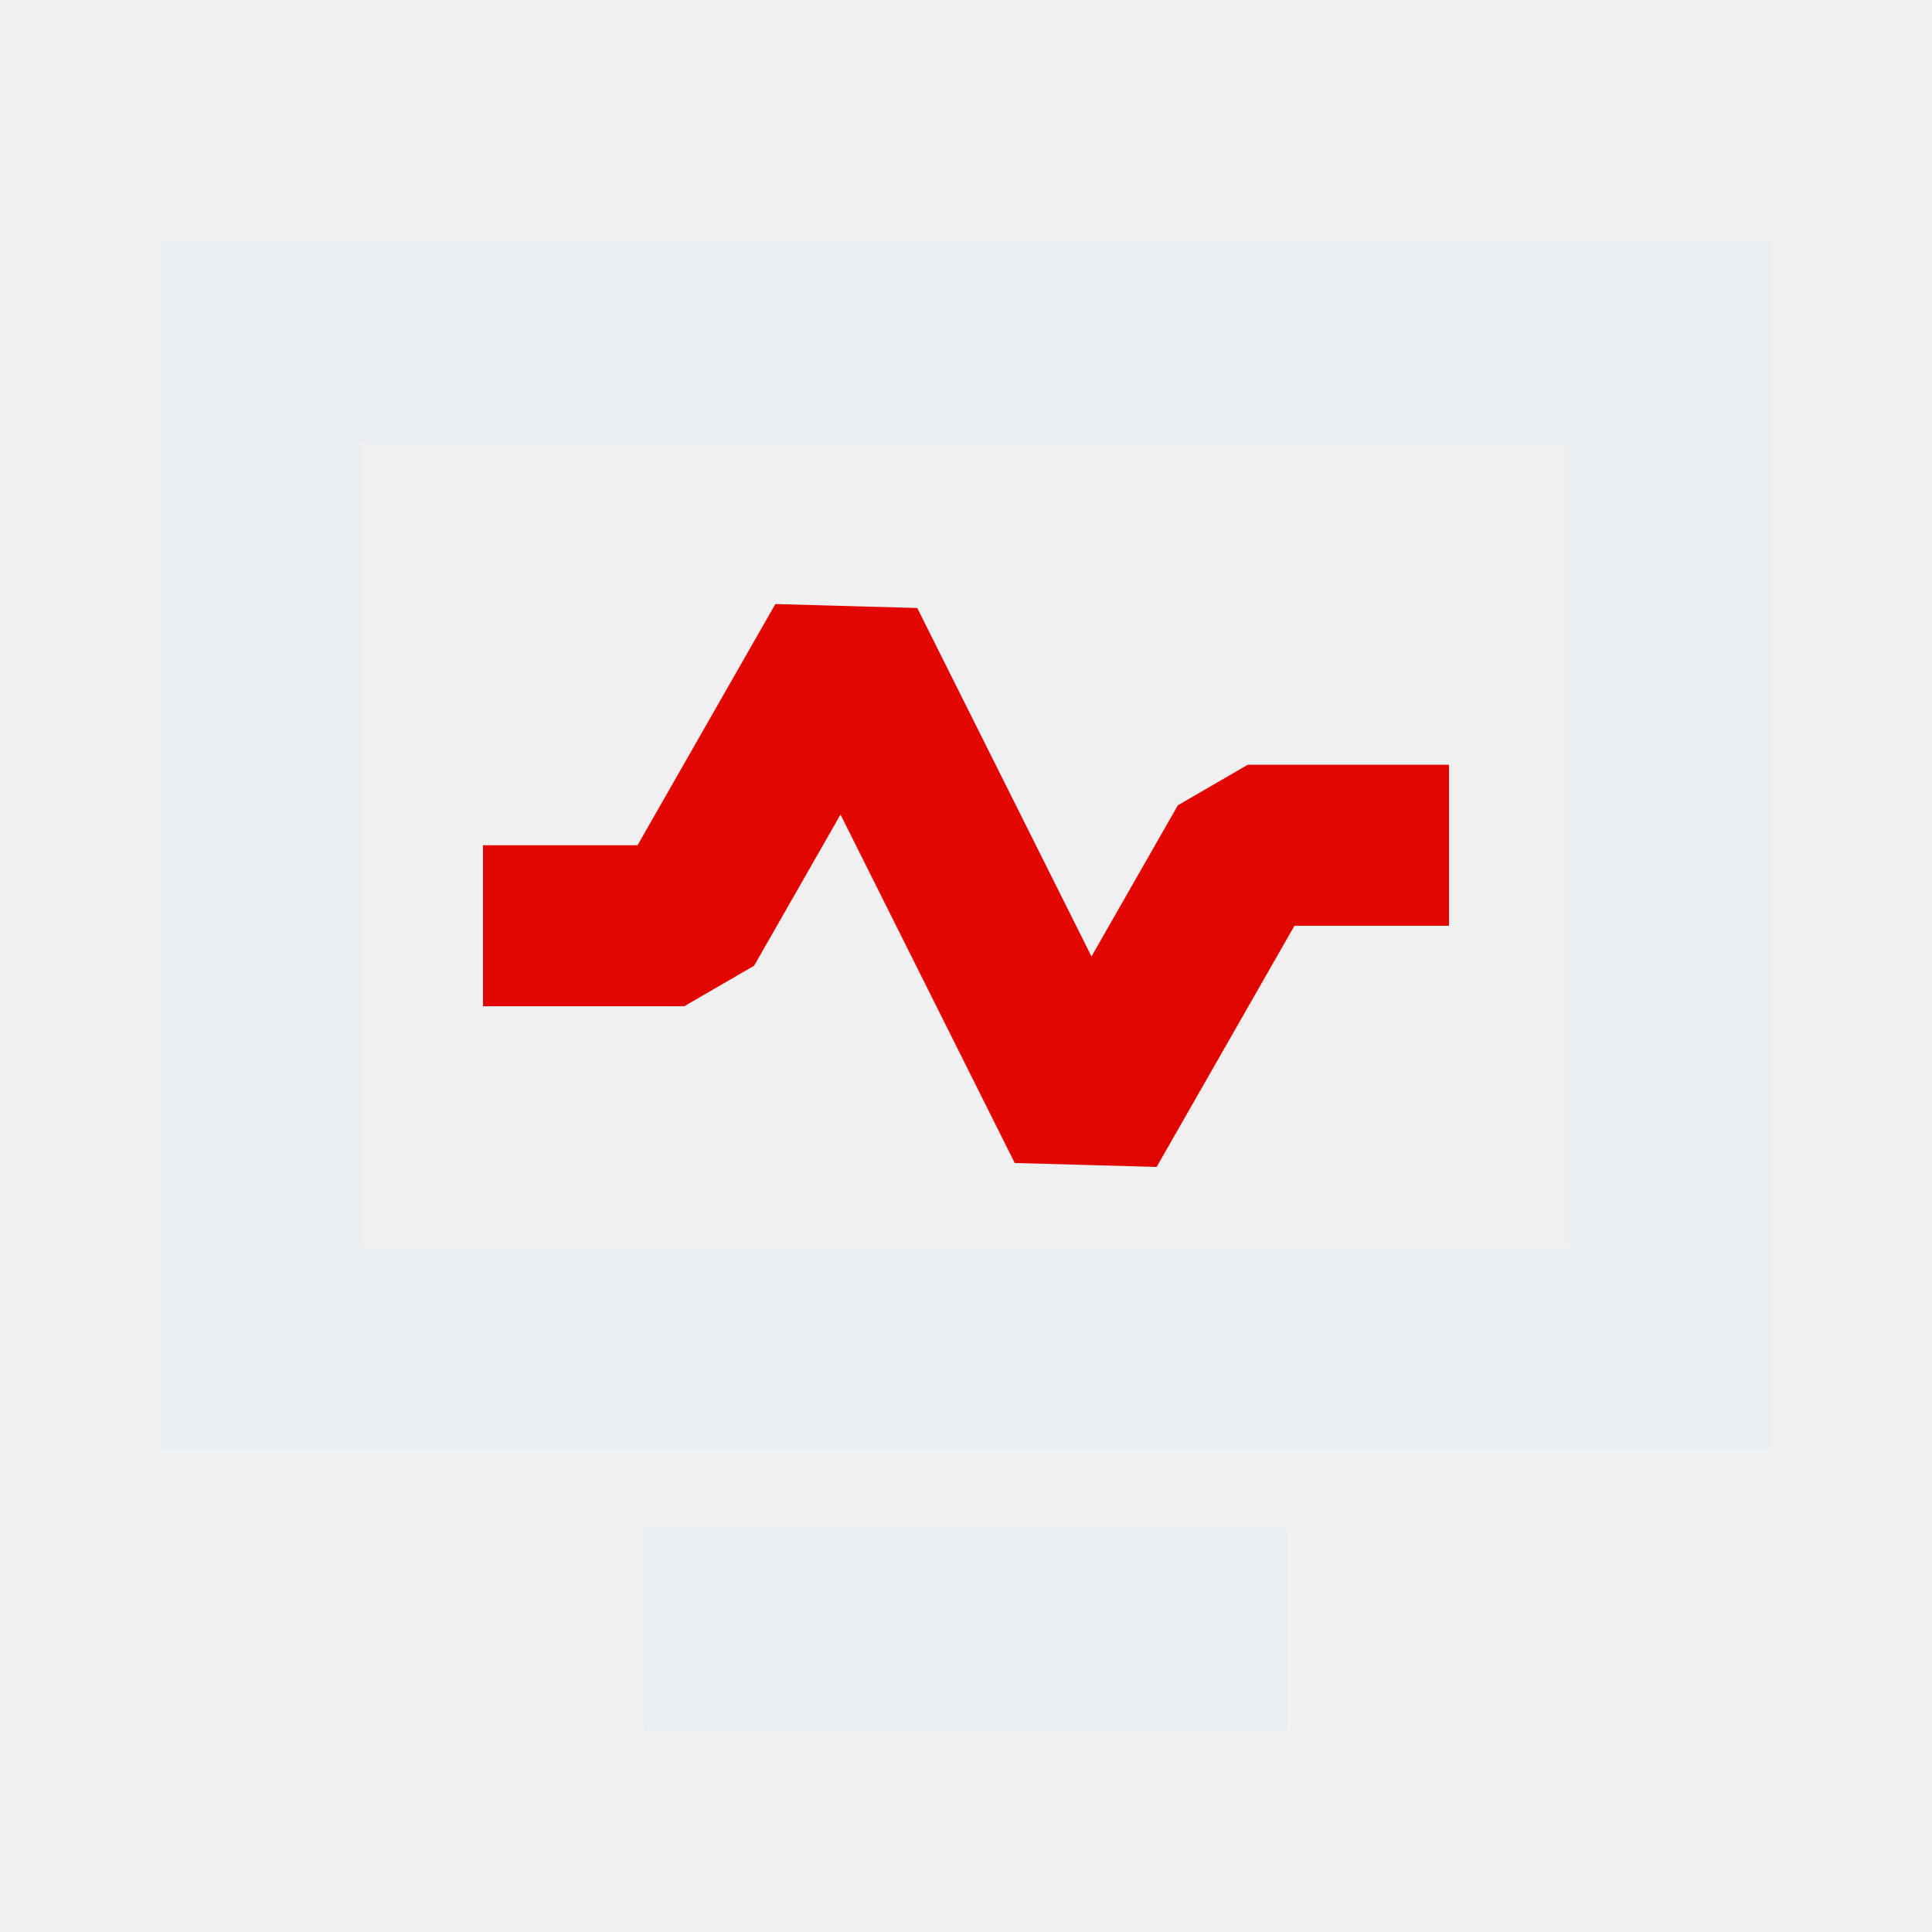
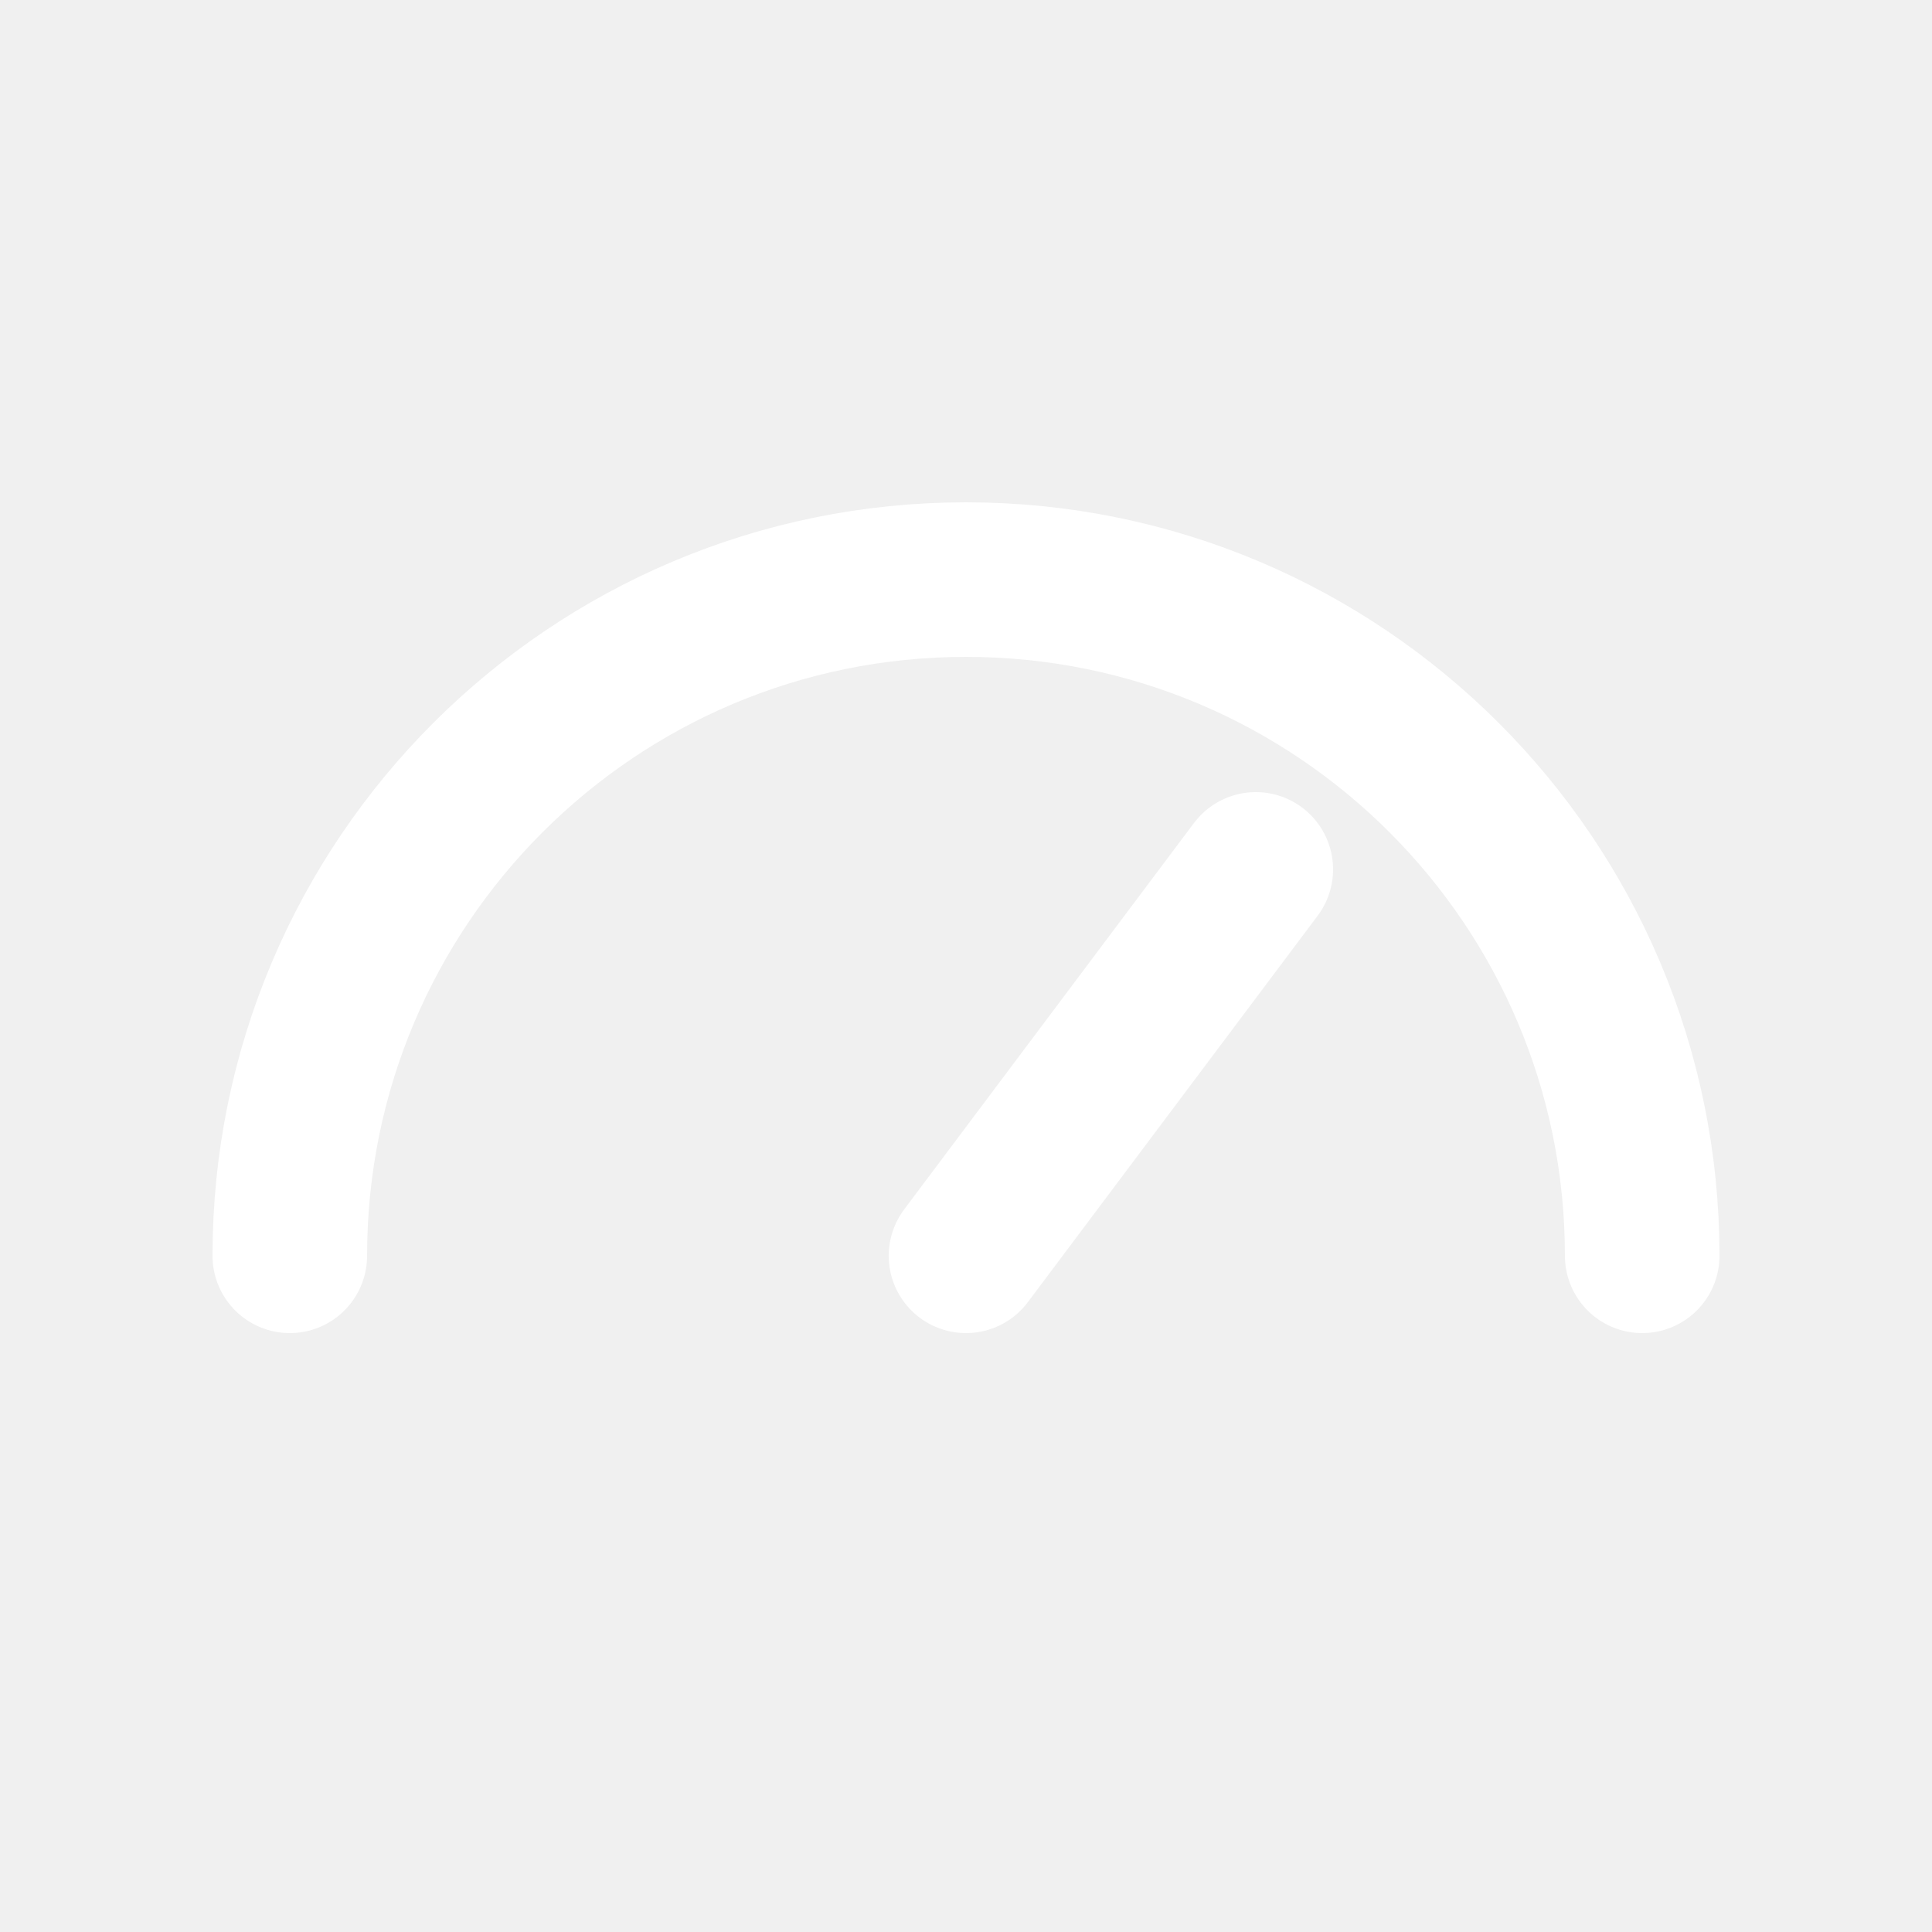
- <svg xmlns="http://www.w3.org/2000/svg" width="24" height="24" viewBox="0 0 24 24">
-   <rect x="3.25" y="4.25" width="17.5" height="12.5" fill="none" stroke="#EAEEF3" stroke-width="2.5" />
-   <rect x="8" y="19" width="8" height="2.5" fill="#EAEEF3" />
-   <polyline points="6,11.5 8.5,11.5 10.5,8 13.5,14 15.5,10.5 18,10.5" fill="none" stroke="#E10600" stroke-width="2" stroke-linejoin="bevel" />
+ <svg xmlns="http://www.w3.org/2000/svg" width="20" height="20" viewBox="0 0 20 20">
+   <path d="M3 13a7 7 0 1 1 14 0" fill="none" stroke="#FFFFFF" stroke-width="1.6" stroke-linecap="round" stroke-linejoin="round" />
+   <path d="M10 13l3-4" fill="none" stroke="#FFFFFF" stroke-width="1.6" stroke-linecap="round" stroke-linejoin="round" />
</svg>
